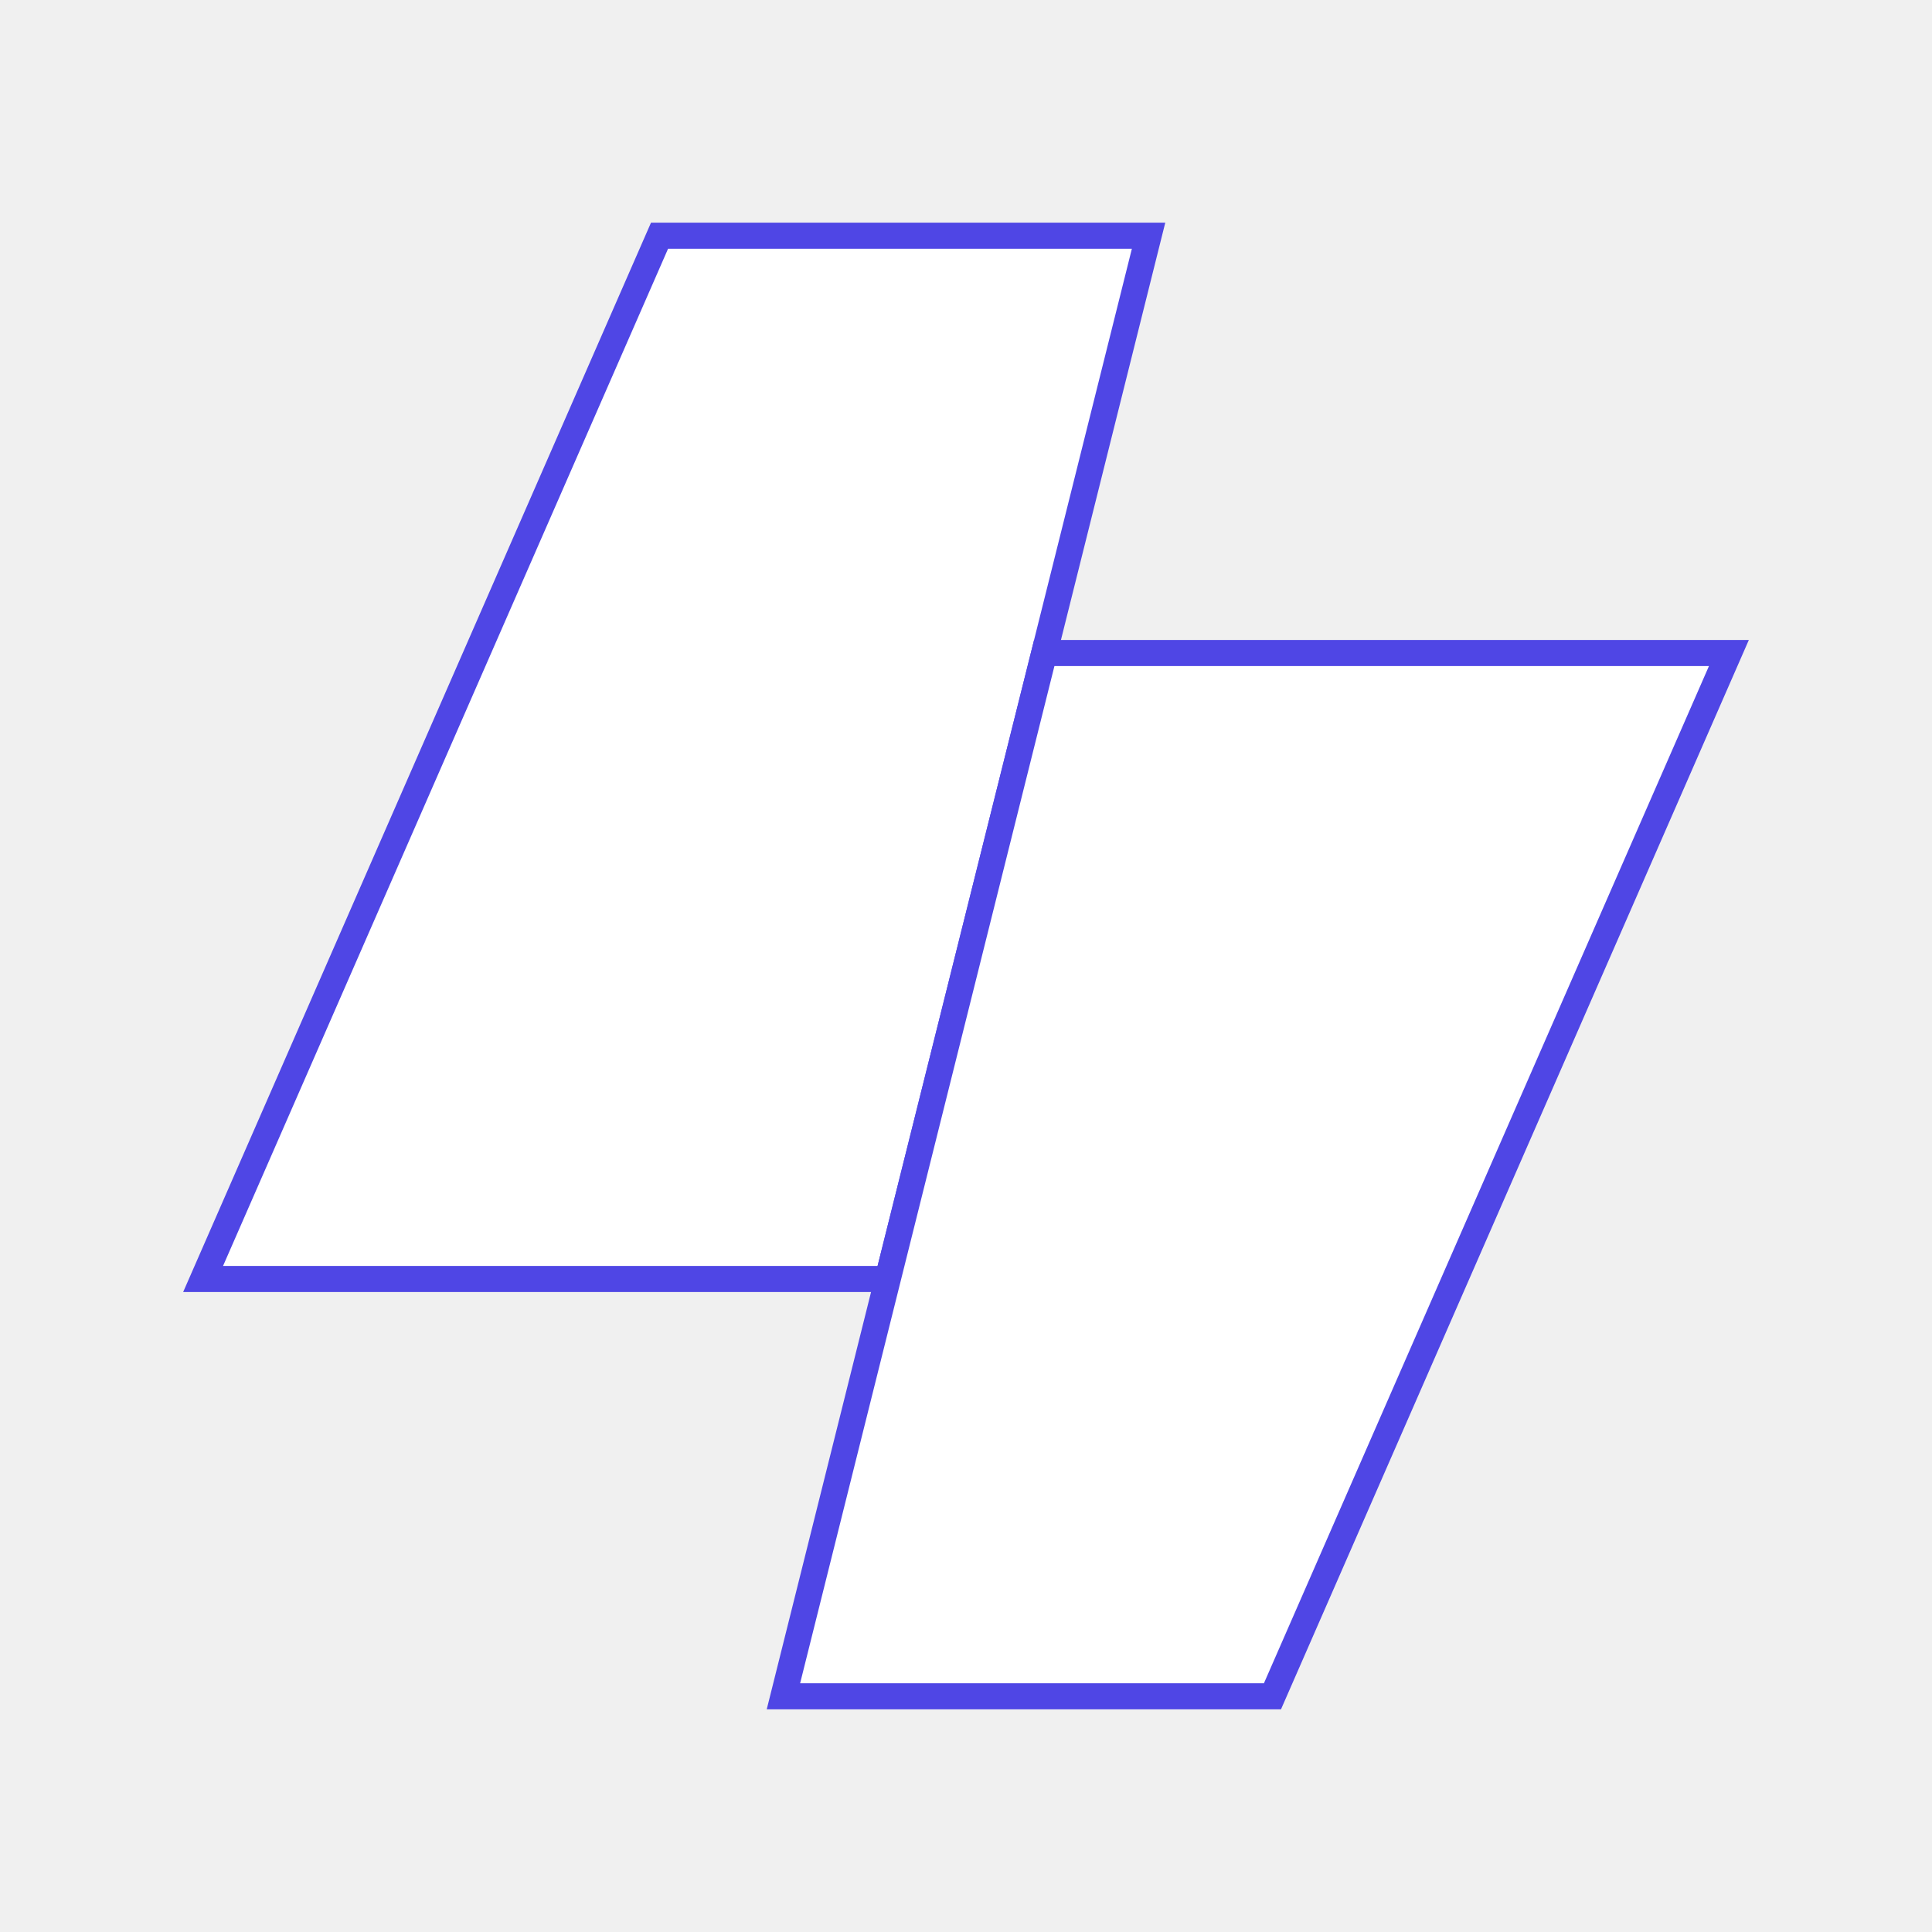
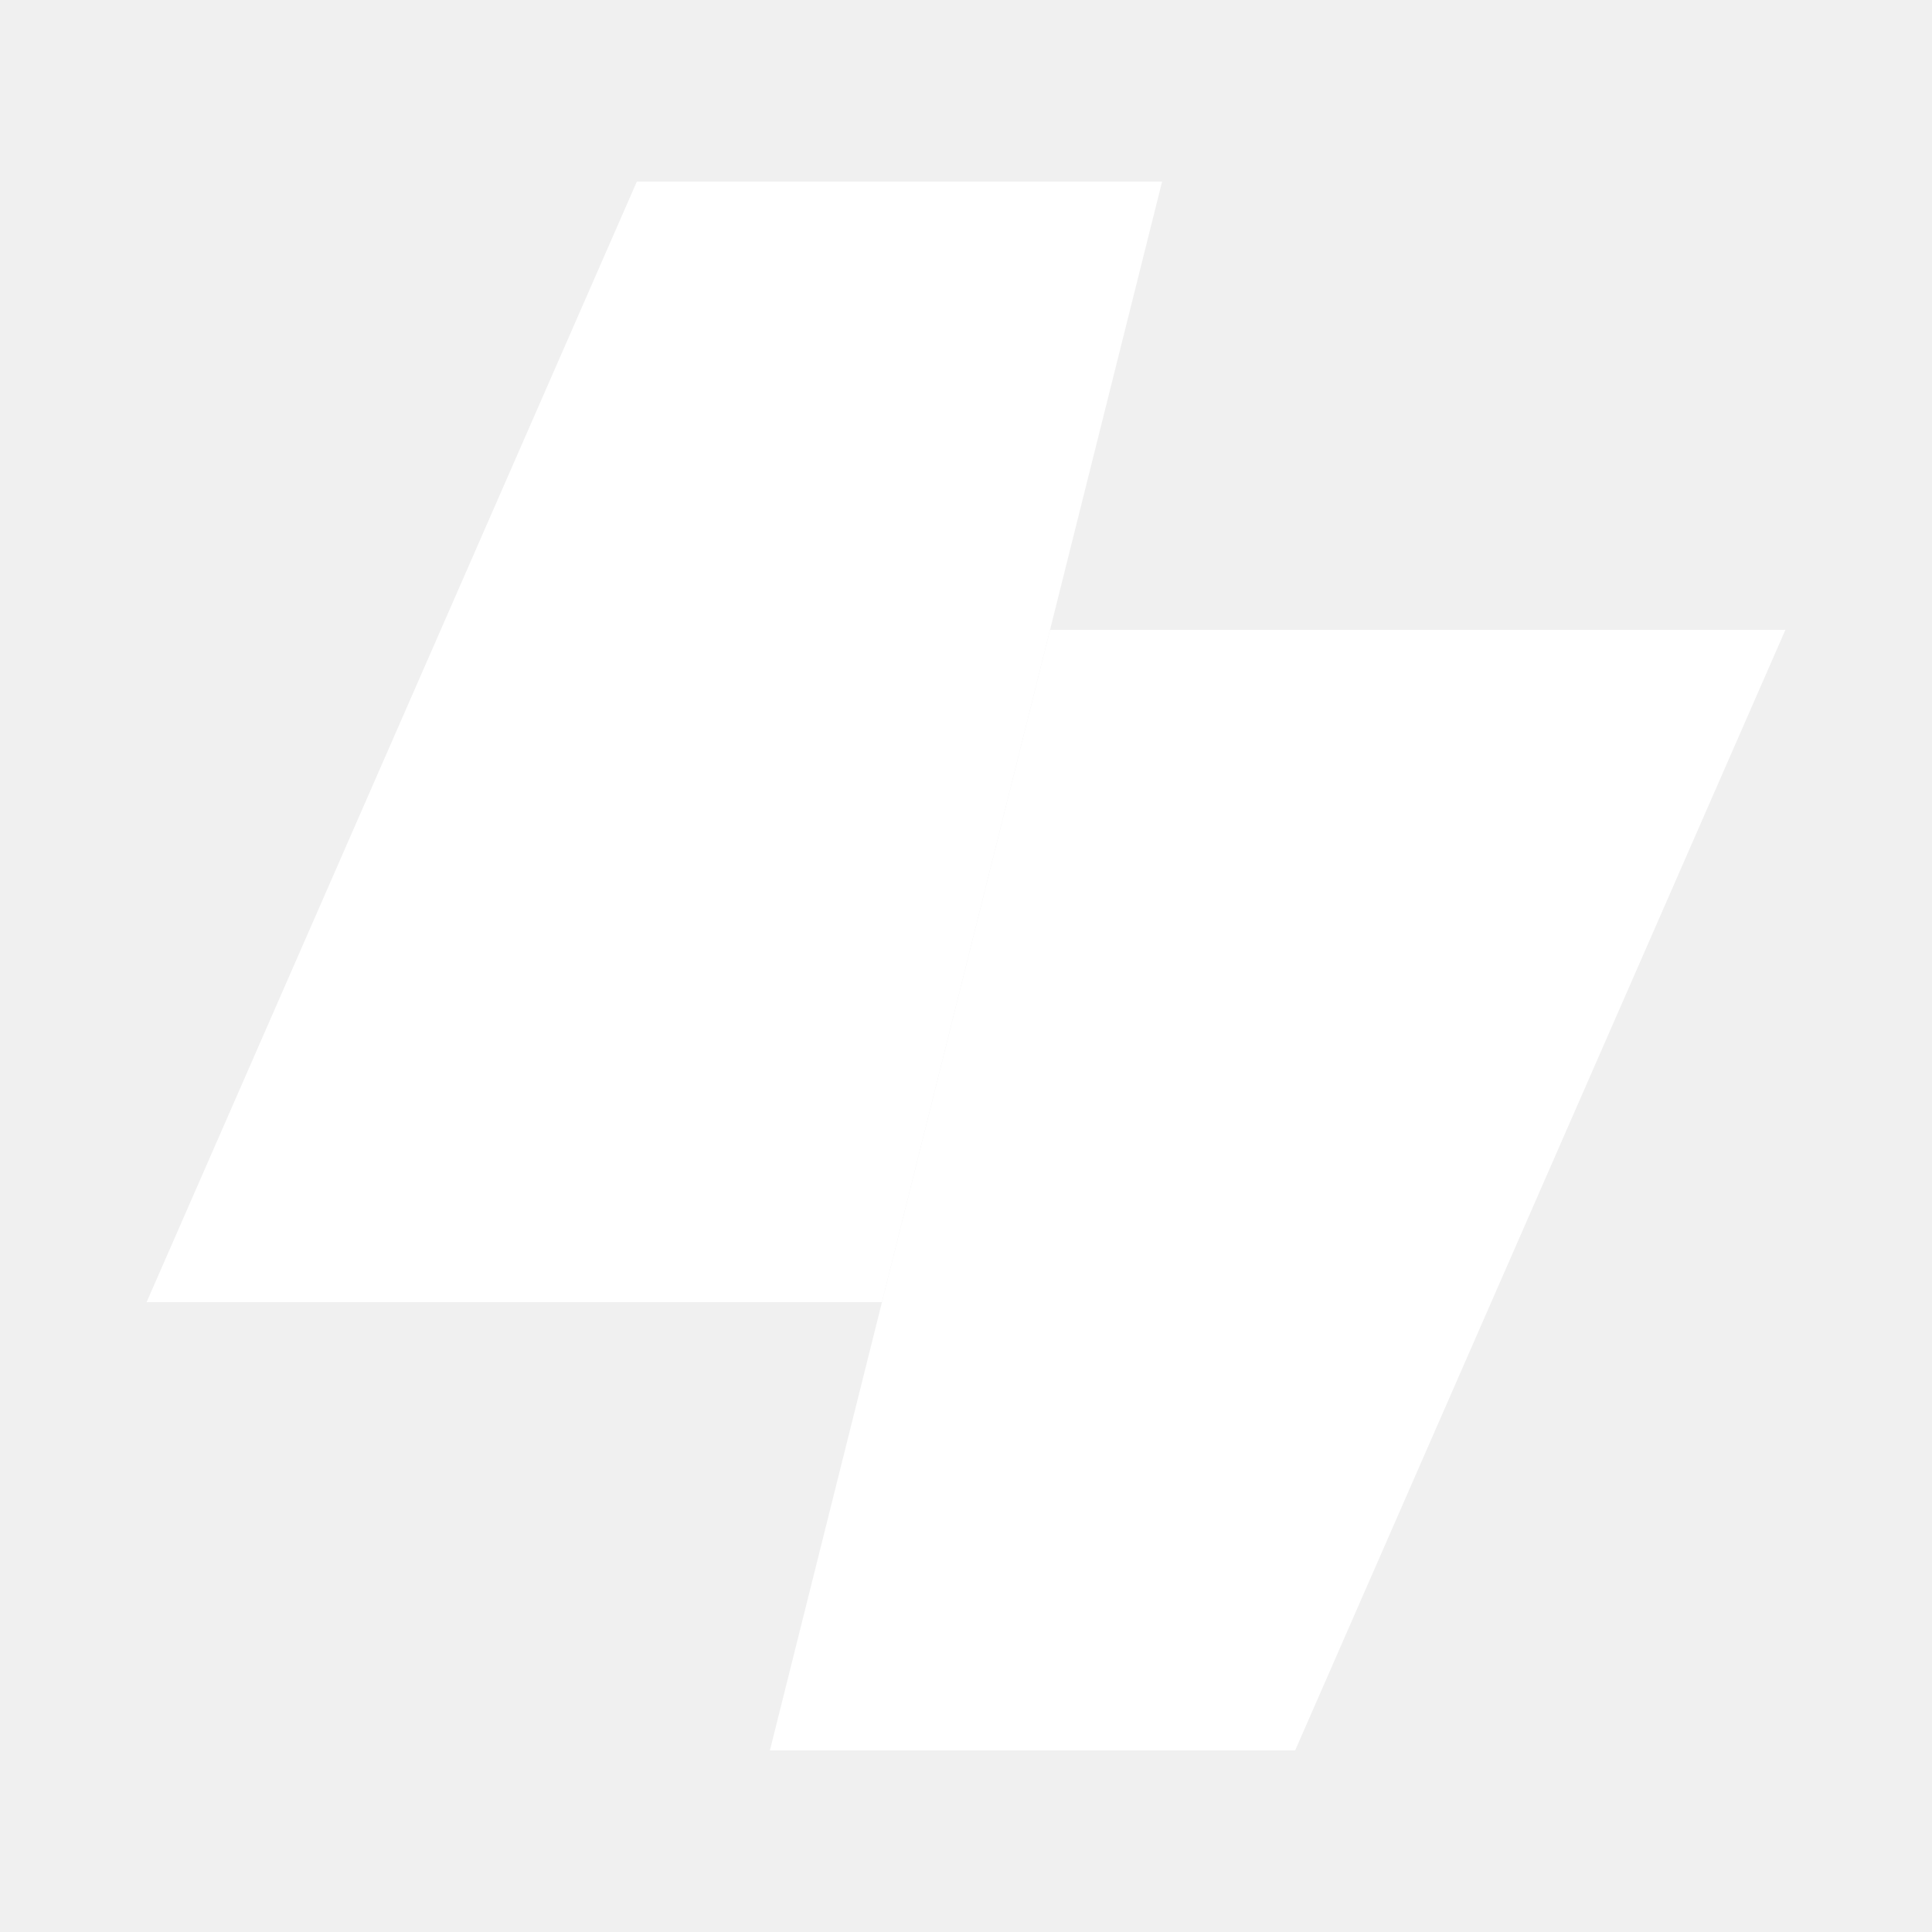
<svg xmlns="http://www.w3.org/2000/svg" viewBox="0 0 100 100" fill="none">
-   <g transform="translate(50, 50) scale(1.35) translate(-50, -50)">
-     {/* Left Slanted Parallelogram Shape with solid white fill and brand color stroke */}
-     <polygon points="38.25,22 57,22 47,62 20.75,62" stroke="#4f46e5" strokeWidth="7.5" strokeLinejoin="round" fill="#FFFFFF" />
-     {/* Right Slanted Parallelogram Shape with solid white fill and brand color stroke */}
-     <polygon points="53,38 79.25,38 61.75,78 43,78" stroke="#4f46e5" strokeWidth="7.5" strokeLinejoin="round" fill="#FFFFFF" />
+   <g transform="translate(50, 50) scale(1.45) translate(-50, -50)">
+     {/* Left Slanted Parallelogram with solid white fill */}
+     <polygon points="38.25,22 57,22 47,62 20.75,62" fill="#FFFFFF" />
+     {/* Right Slanted Parallelogram with solid white fill */}
+     <polygon points="53,38 79.25,38 61.75,78 43,78" fill="#FFFFFF" />
  </g>
</svg>
